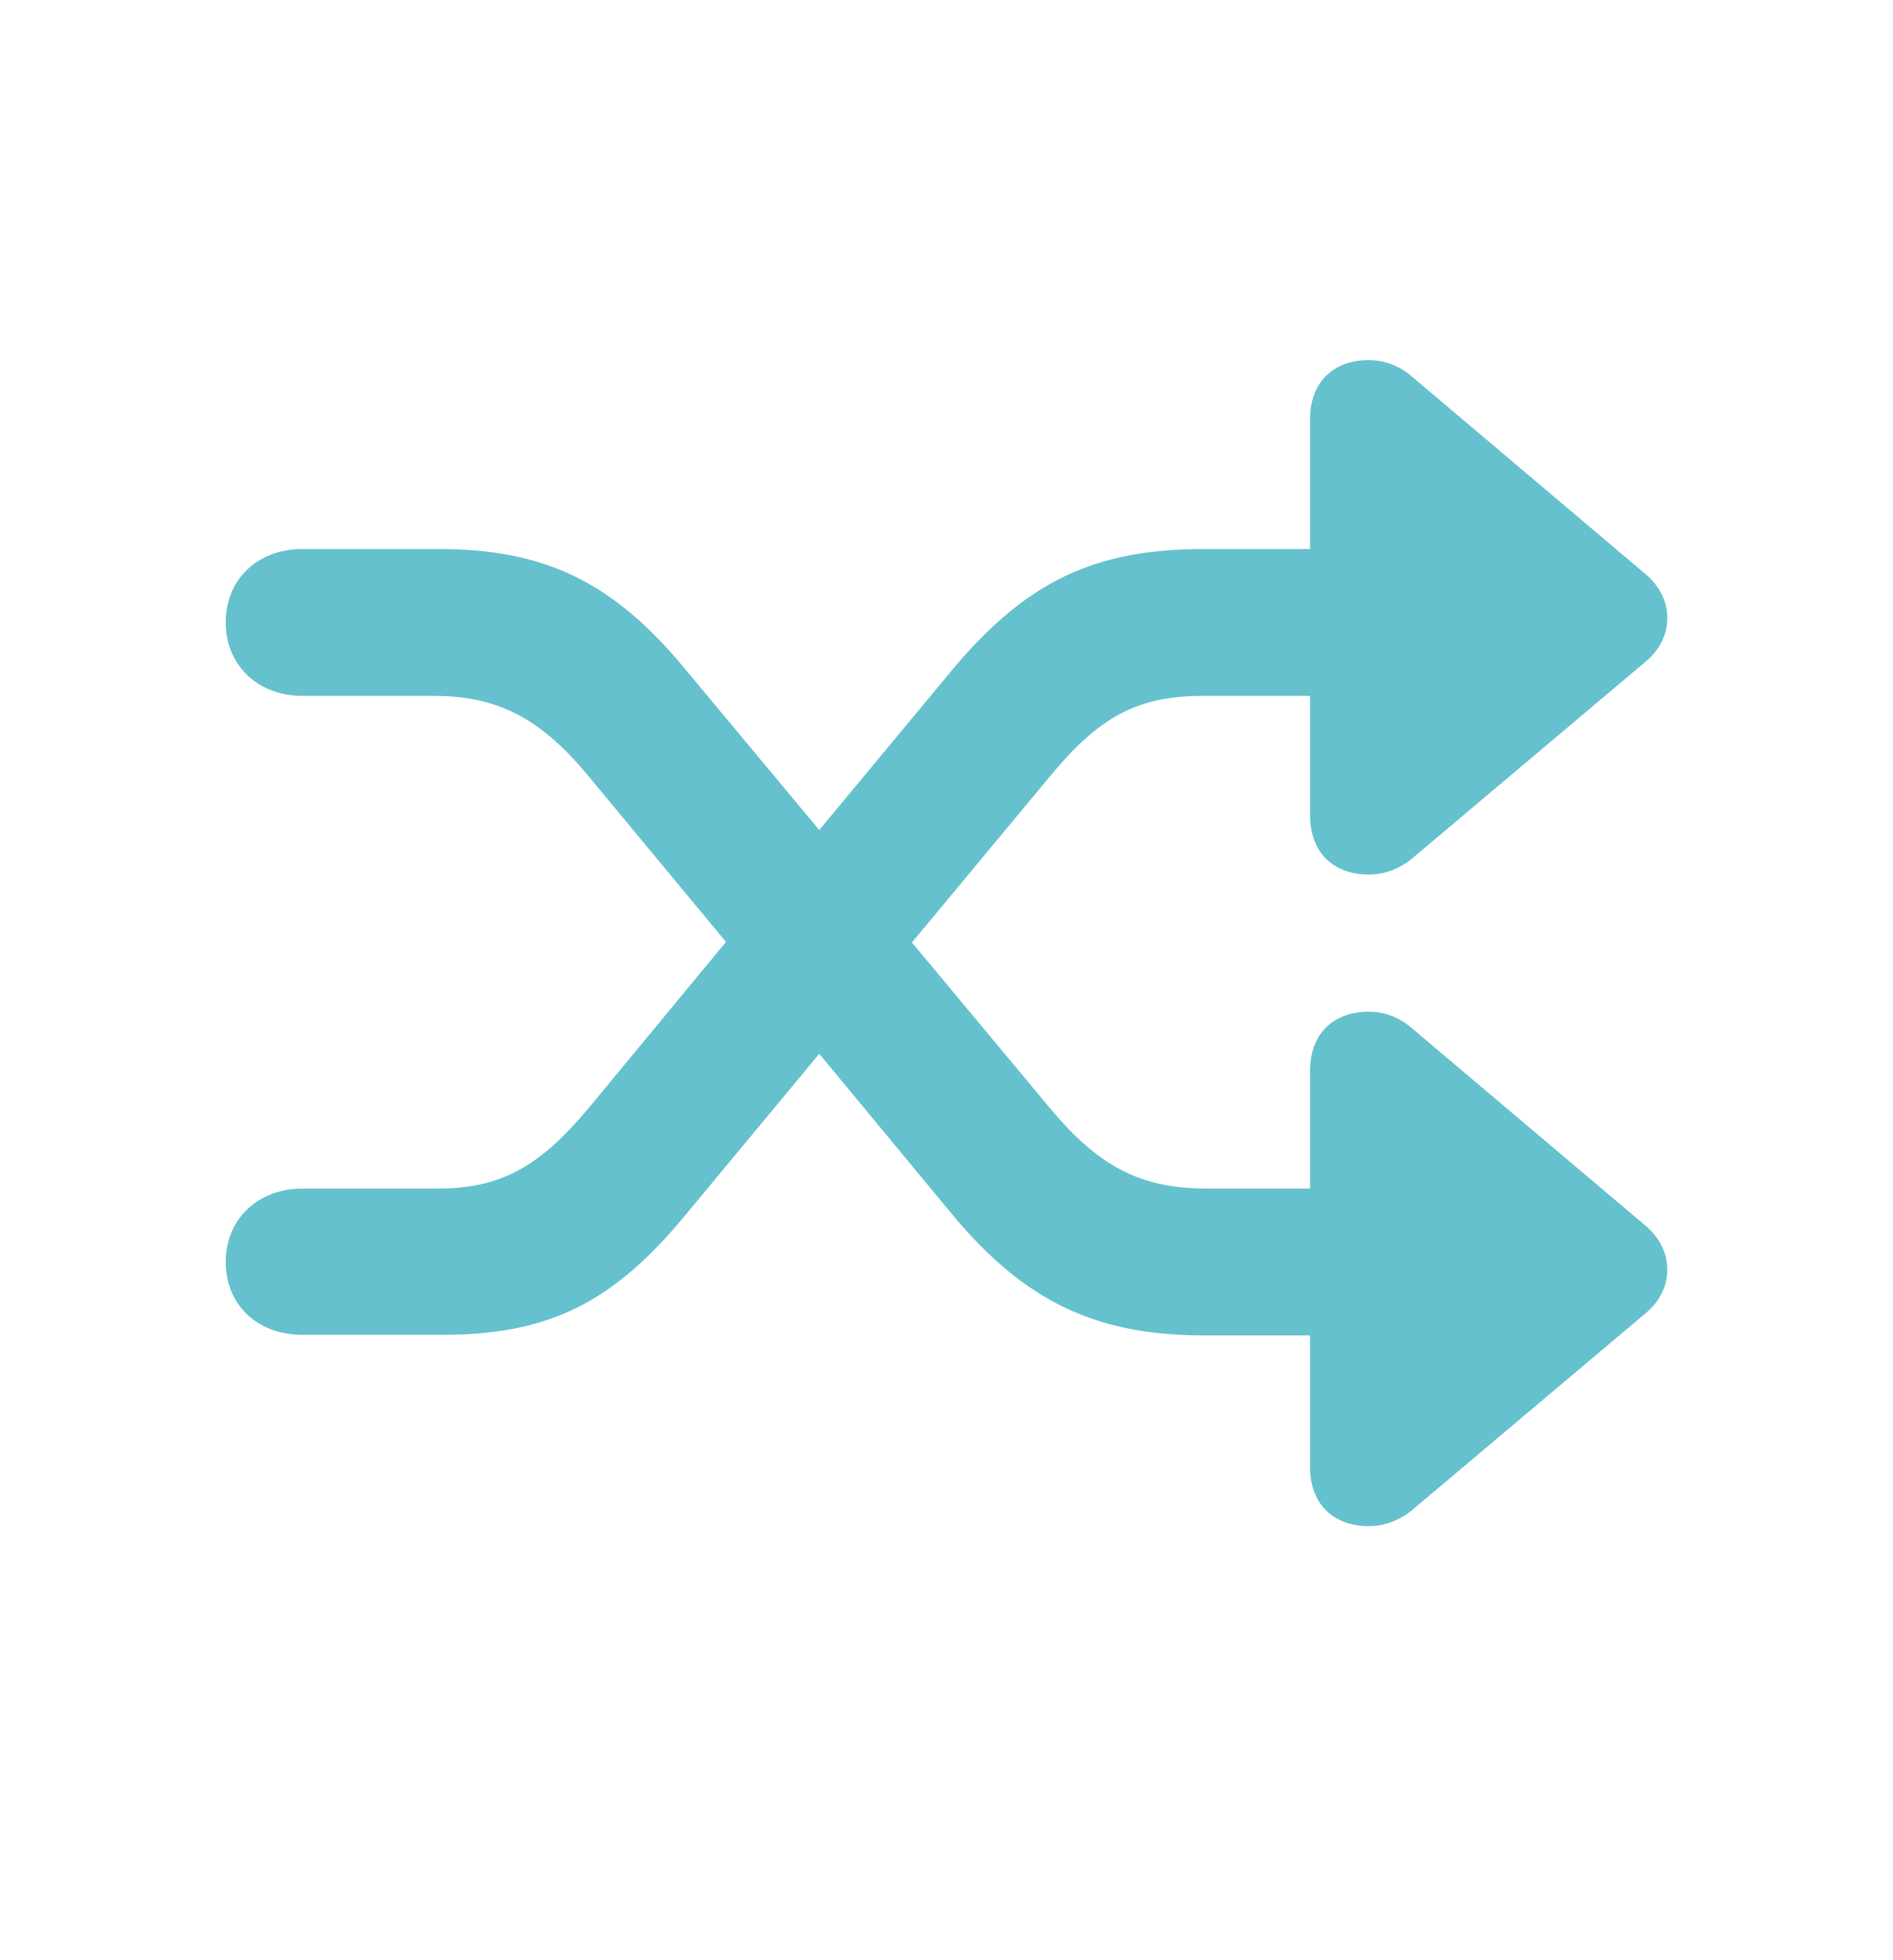
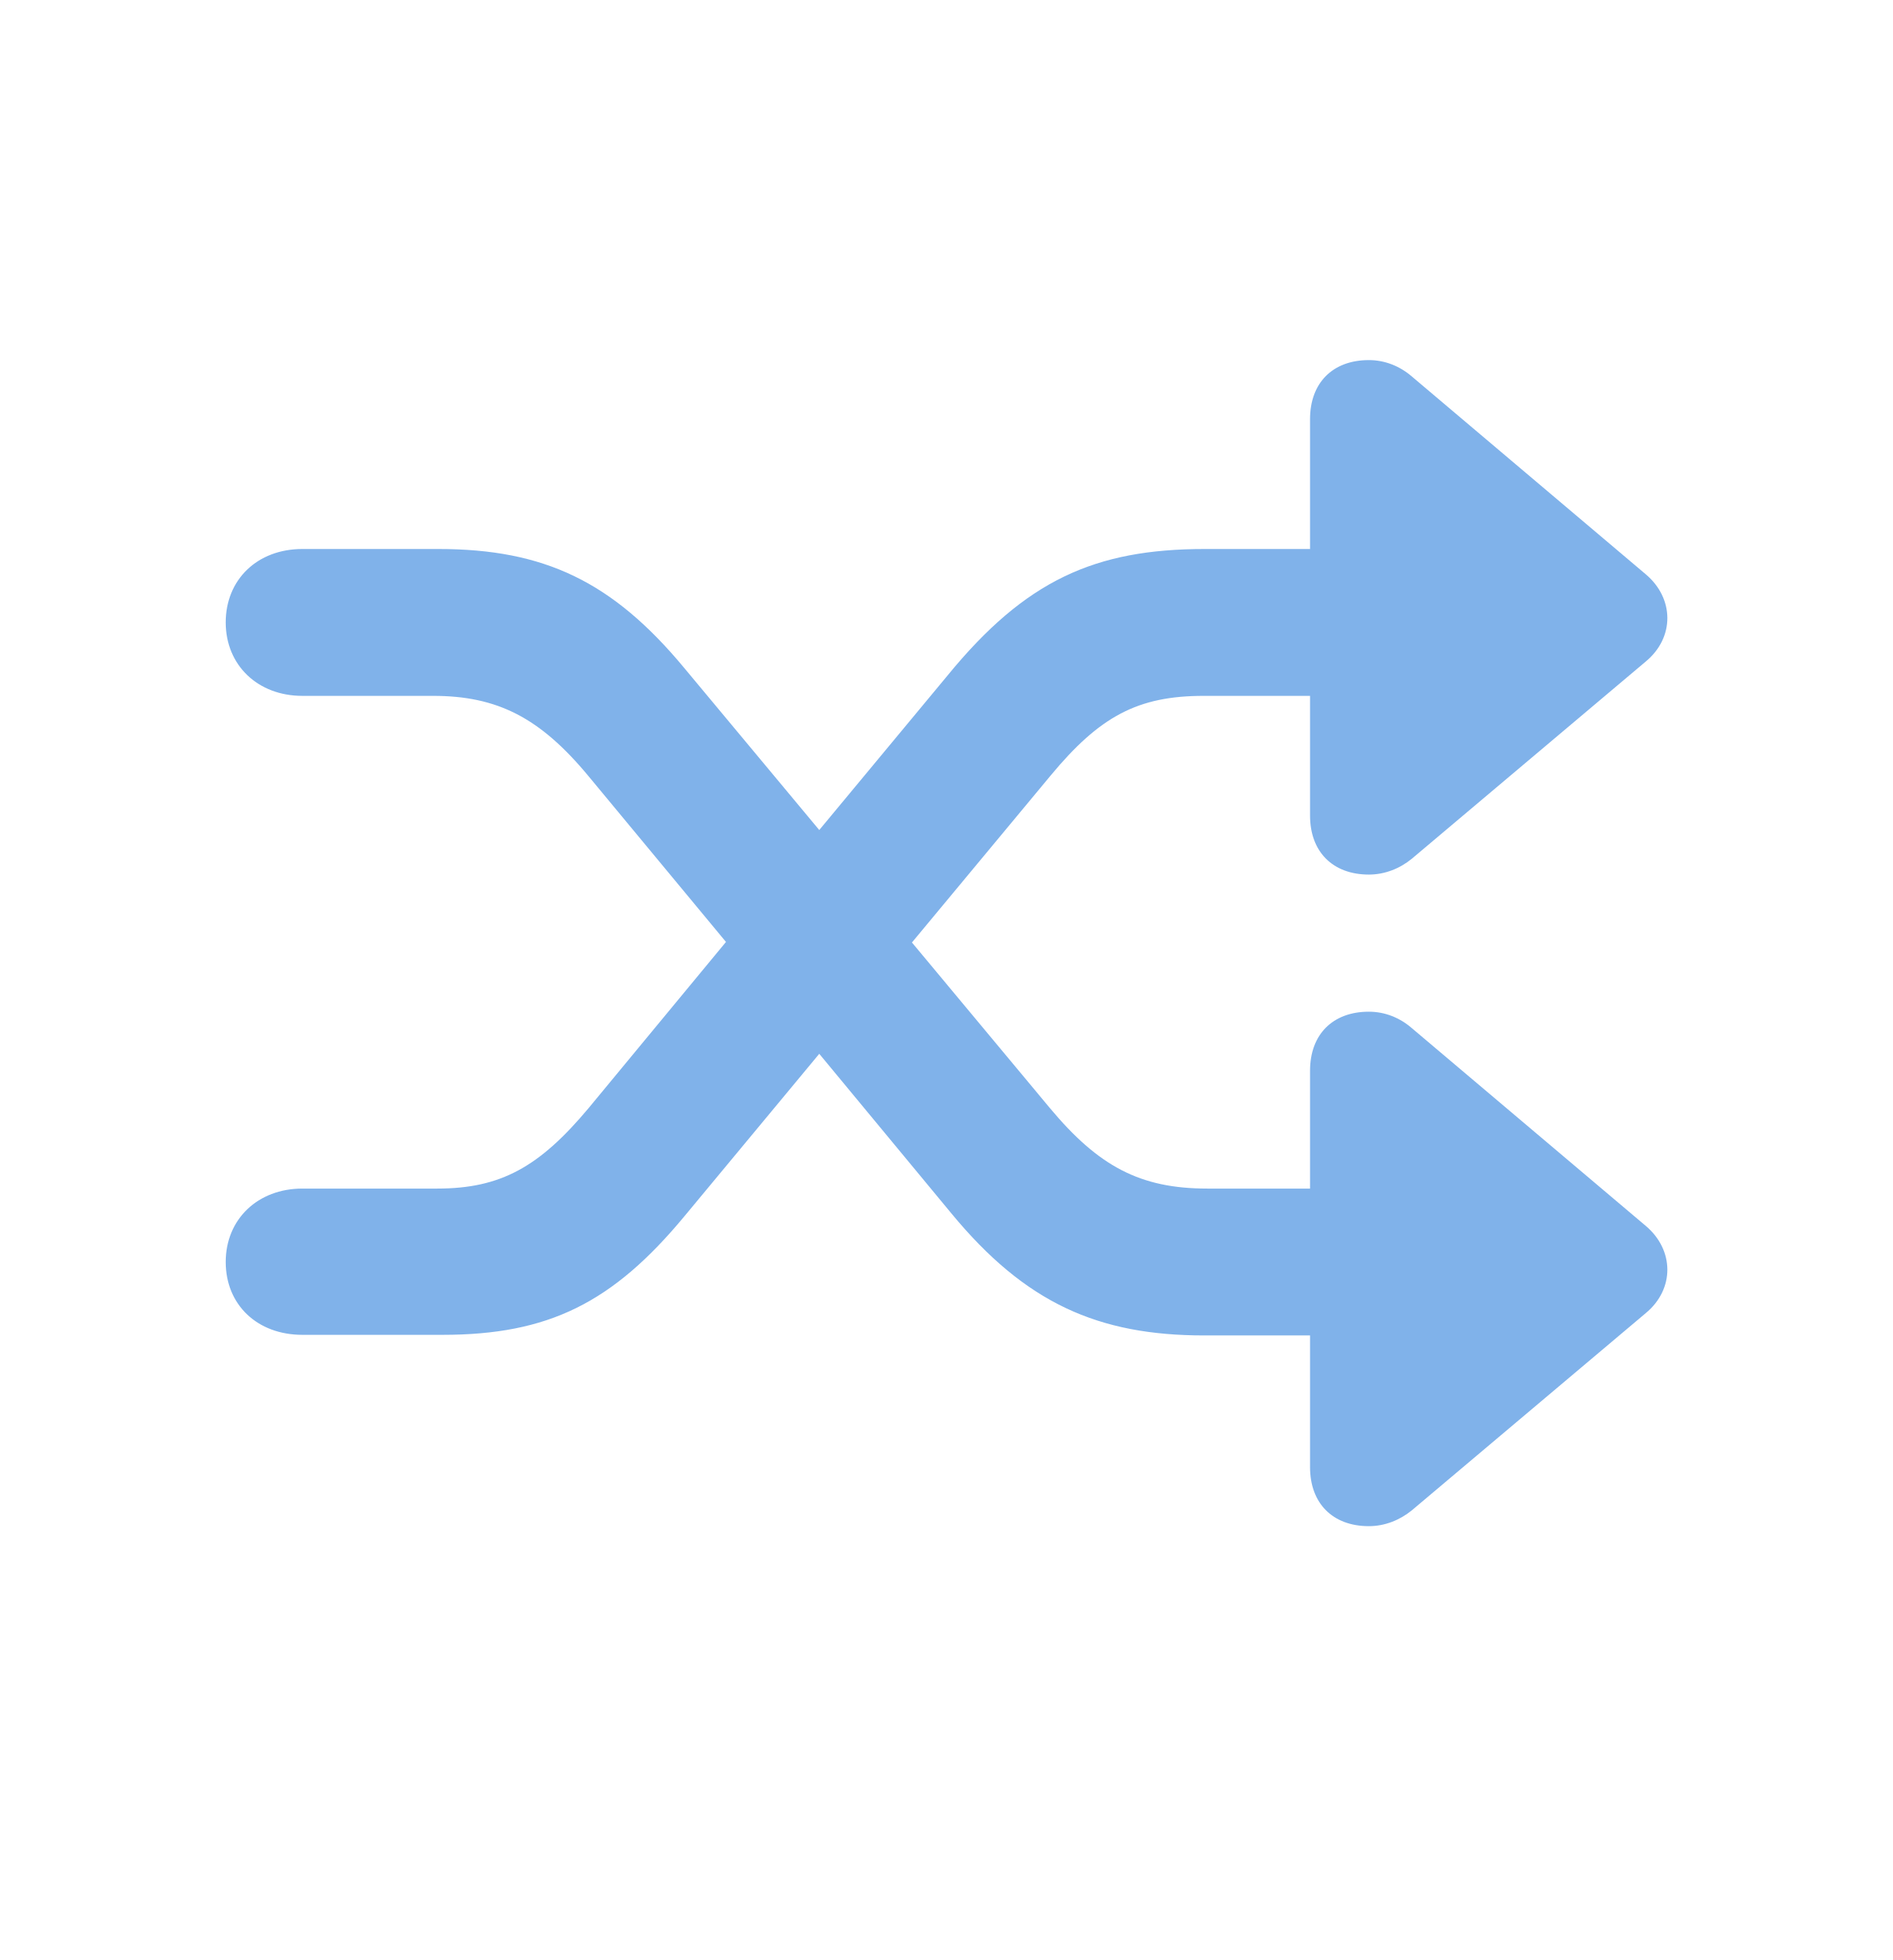
<svg xmlns="http://www.w3.org/2000/svg" width="28" height="29" viewBox="0 0 28 29" fill="none">
-   <path d="M3.339 18.672C3.339 19.305 3.805 19.75 4.473 19.75H6.547C8.111 19.75 9.061 19.278 10.124 17.996L12.119 15.592L14.079 17.96C15.169 19.278 16.241 19.759 17.814 19.759H19.379V21.708C19.379 22.242 19.713 22.581 20.249 22.581C20.486 22.581 20.706 22.491 20.882 22.349L24.345 19.429C24.775 19.073 24.767 18.494 24.345 18.138L20.882 15.21C20.706 15.058 20.486 14.969 20.249 14.969C19.713 14.969 19.379 15.307 19.379 15.842V17.586H17.858C16.865 17.586 16.25 17.257 15.529 16.393L13.49 13.945L15.538 11.479C16.268 10.598 16.83 10.296 17.806 10.296H19.379V12.067C19.379 12.601 19.713 12.94 20.249 12.94C20.486 12.94 20.706 12.851 20.882 12.708L24.345 9.788C24.775 9.432 24.767 8.853 24.345 8.497L20.882 5.568C20.706 5.417 20.486 5.328 20.249 5.328C19.713 5.328 19.379 5.666 19.379 6.201V8.123H17.823C16.197 8.123 15.169 8.586 14.018 9.993L12.119 12.281L10.124 9.886C9.061 8.604 8.05 8.123 6.485 8.123H4.473C3.805 8.123 3.339 8.577 3.339 9.209C3.339 9.842 3.813 10.296 4.473 10.296H6.406C7.355 10.296 7.988 10.616 8.709 11.488L10.739 13.937L8.709 16.393C7.979 17.266 7.408 17.586 6.468 17.586H4.473C3.813 17.586 3.339 18.04 3.339 18.672Z" fill="#65C1CE" />
+   <path d="M3.339 18.672C3.339 19.305 3.805 19.75 4.473 19.75H6.547C8.111 19.75 9.061 19.278 10.124 17.996L12.119 15.592L14.079 17.96C15.169 19.278 16.241 19.759 17.814 19.759H19.379V21.708C19.379 22.242 19.713 22.581 20.249 22.581C20.486 22.581 20.706 22.491 20.882 22.349L24.345 19.429C24.775 19.073 24.767 18.494 24.345 18.138L20.882 15.21C20.706 15.058 20.486 14.969 20.249 14.969C19.713 14.969 19.379 15.307 19.379 15.842V17.586H17.858C16.865 17.586 16.25 17.257 15.529 16.393L13.49 13.945L15.538 11.479C16.268 10.598 16.83 10.296 17.806 10.296H19.379V12.067C19.379 12.601 19.713 12.94 20.249 12.94C20.486 12.94 20.706 12.851 20.882 12.708L24.345 9.788C24.775 9.432 24.767 8.853 24.345 8.497L20.882 5.568C20.706 5.417 20.486 5.328 20.249 5.328C19.713 5.328 19.379 5.666 19.379 6.201V8.123H17.823C16.197 8.123 15.169 8.586 14.018 9.993L12.119 12.281L10.124 9.886C9.061 8.604 8.05 8.123 6.485 8.123H4.473C3.805 8.123 3.339 8.577 3.339 9.209C3.339 9.842 3.813 10.296 4.473 10.296H6.406C7.355 10.296 7.988 10.616 8.709 11.488L10.739 13.937L8.709 16.393C7.979 17.266 7.408 17.586 6.468 17.586H4.473C3.813 17.586 3.339 18.04 3.339 18.672Z" fill="rgba(3, 102, 214, 0.5)" />
</svg>
